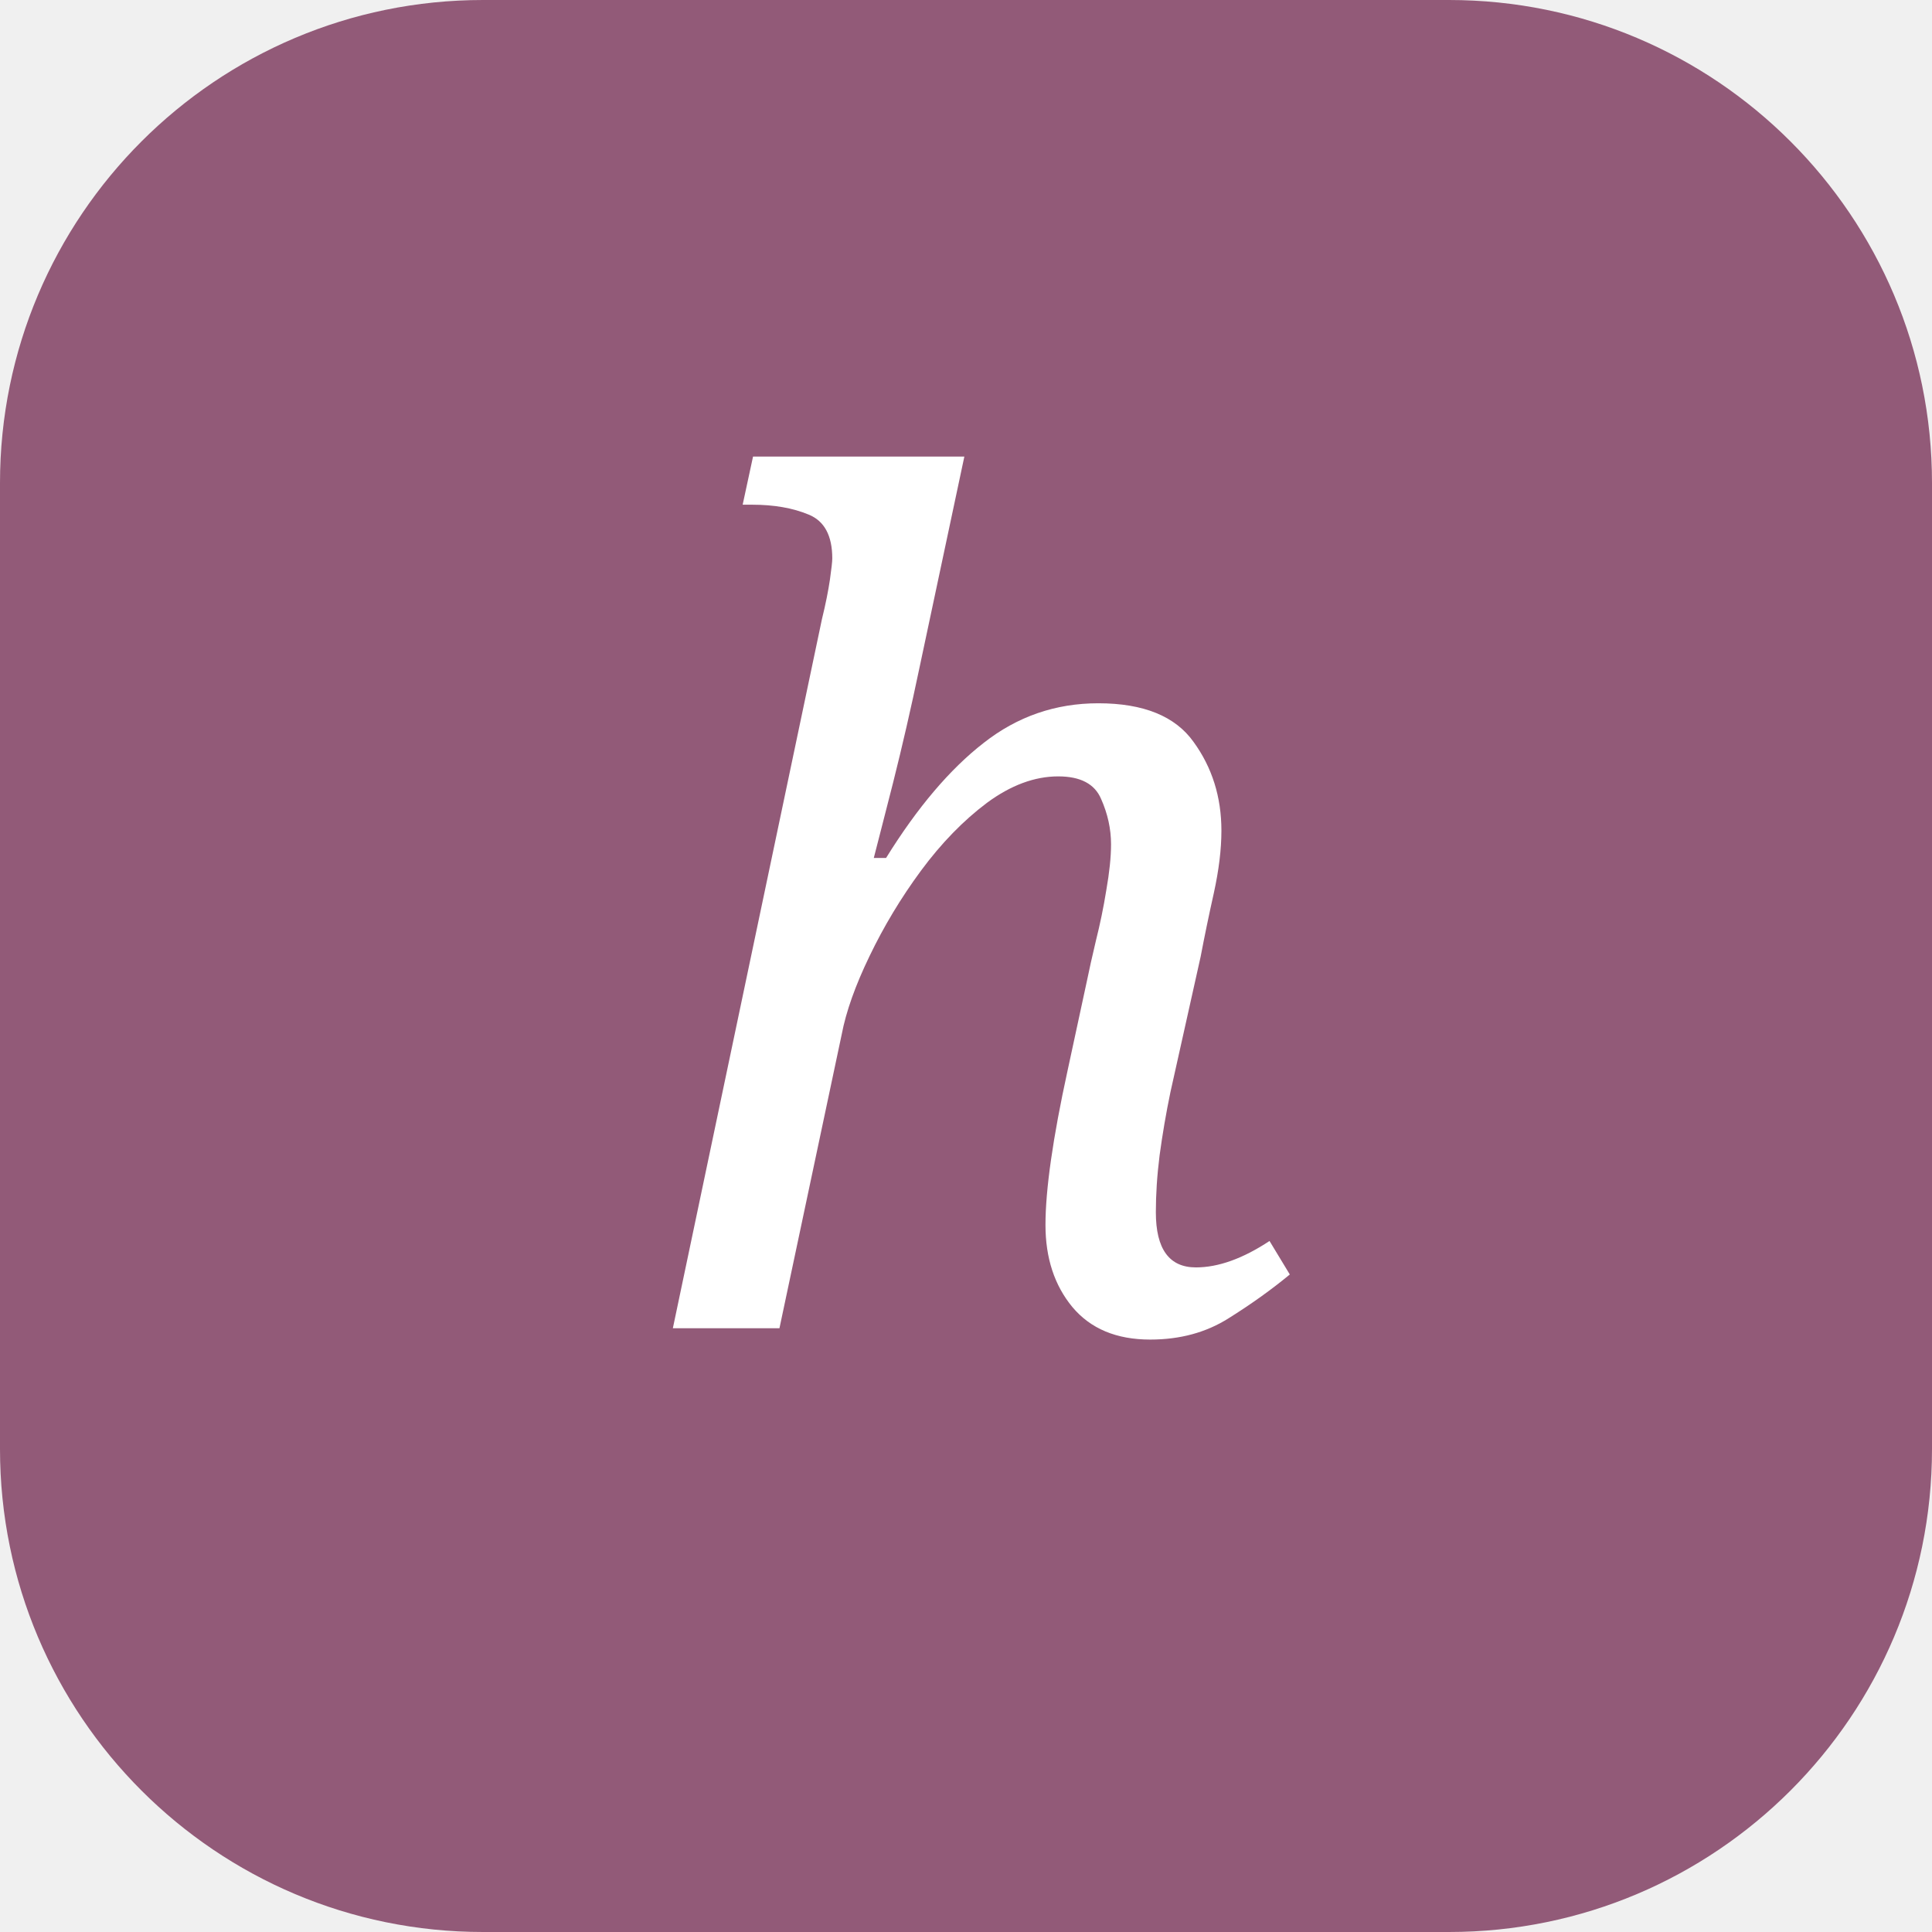
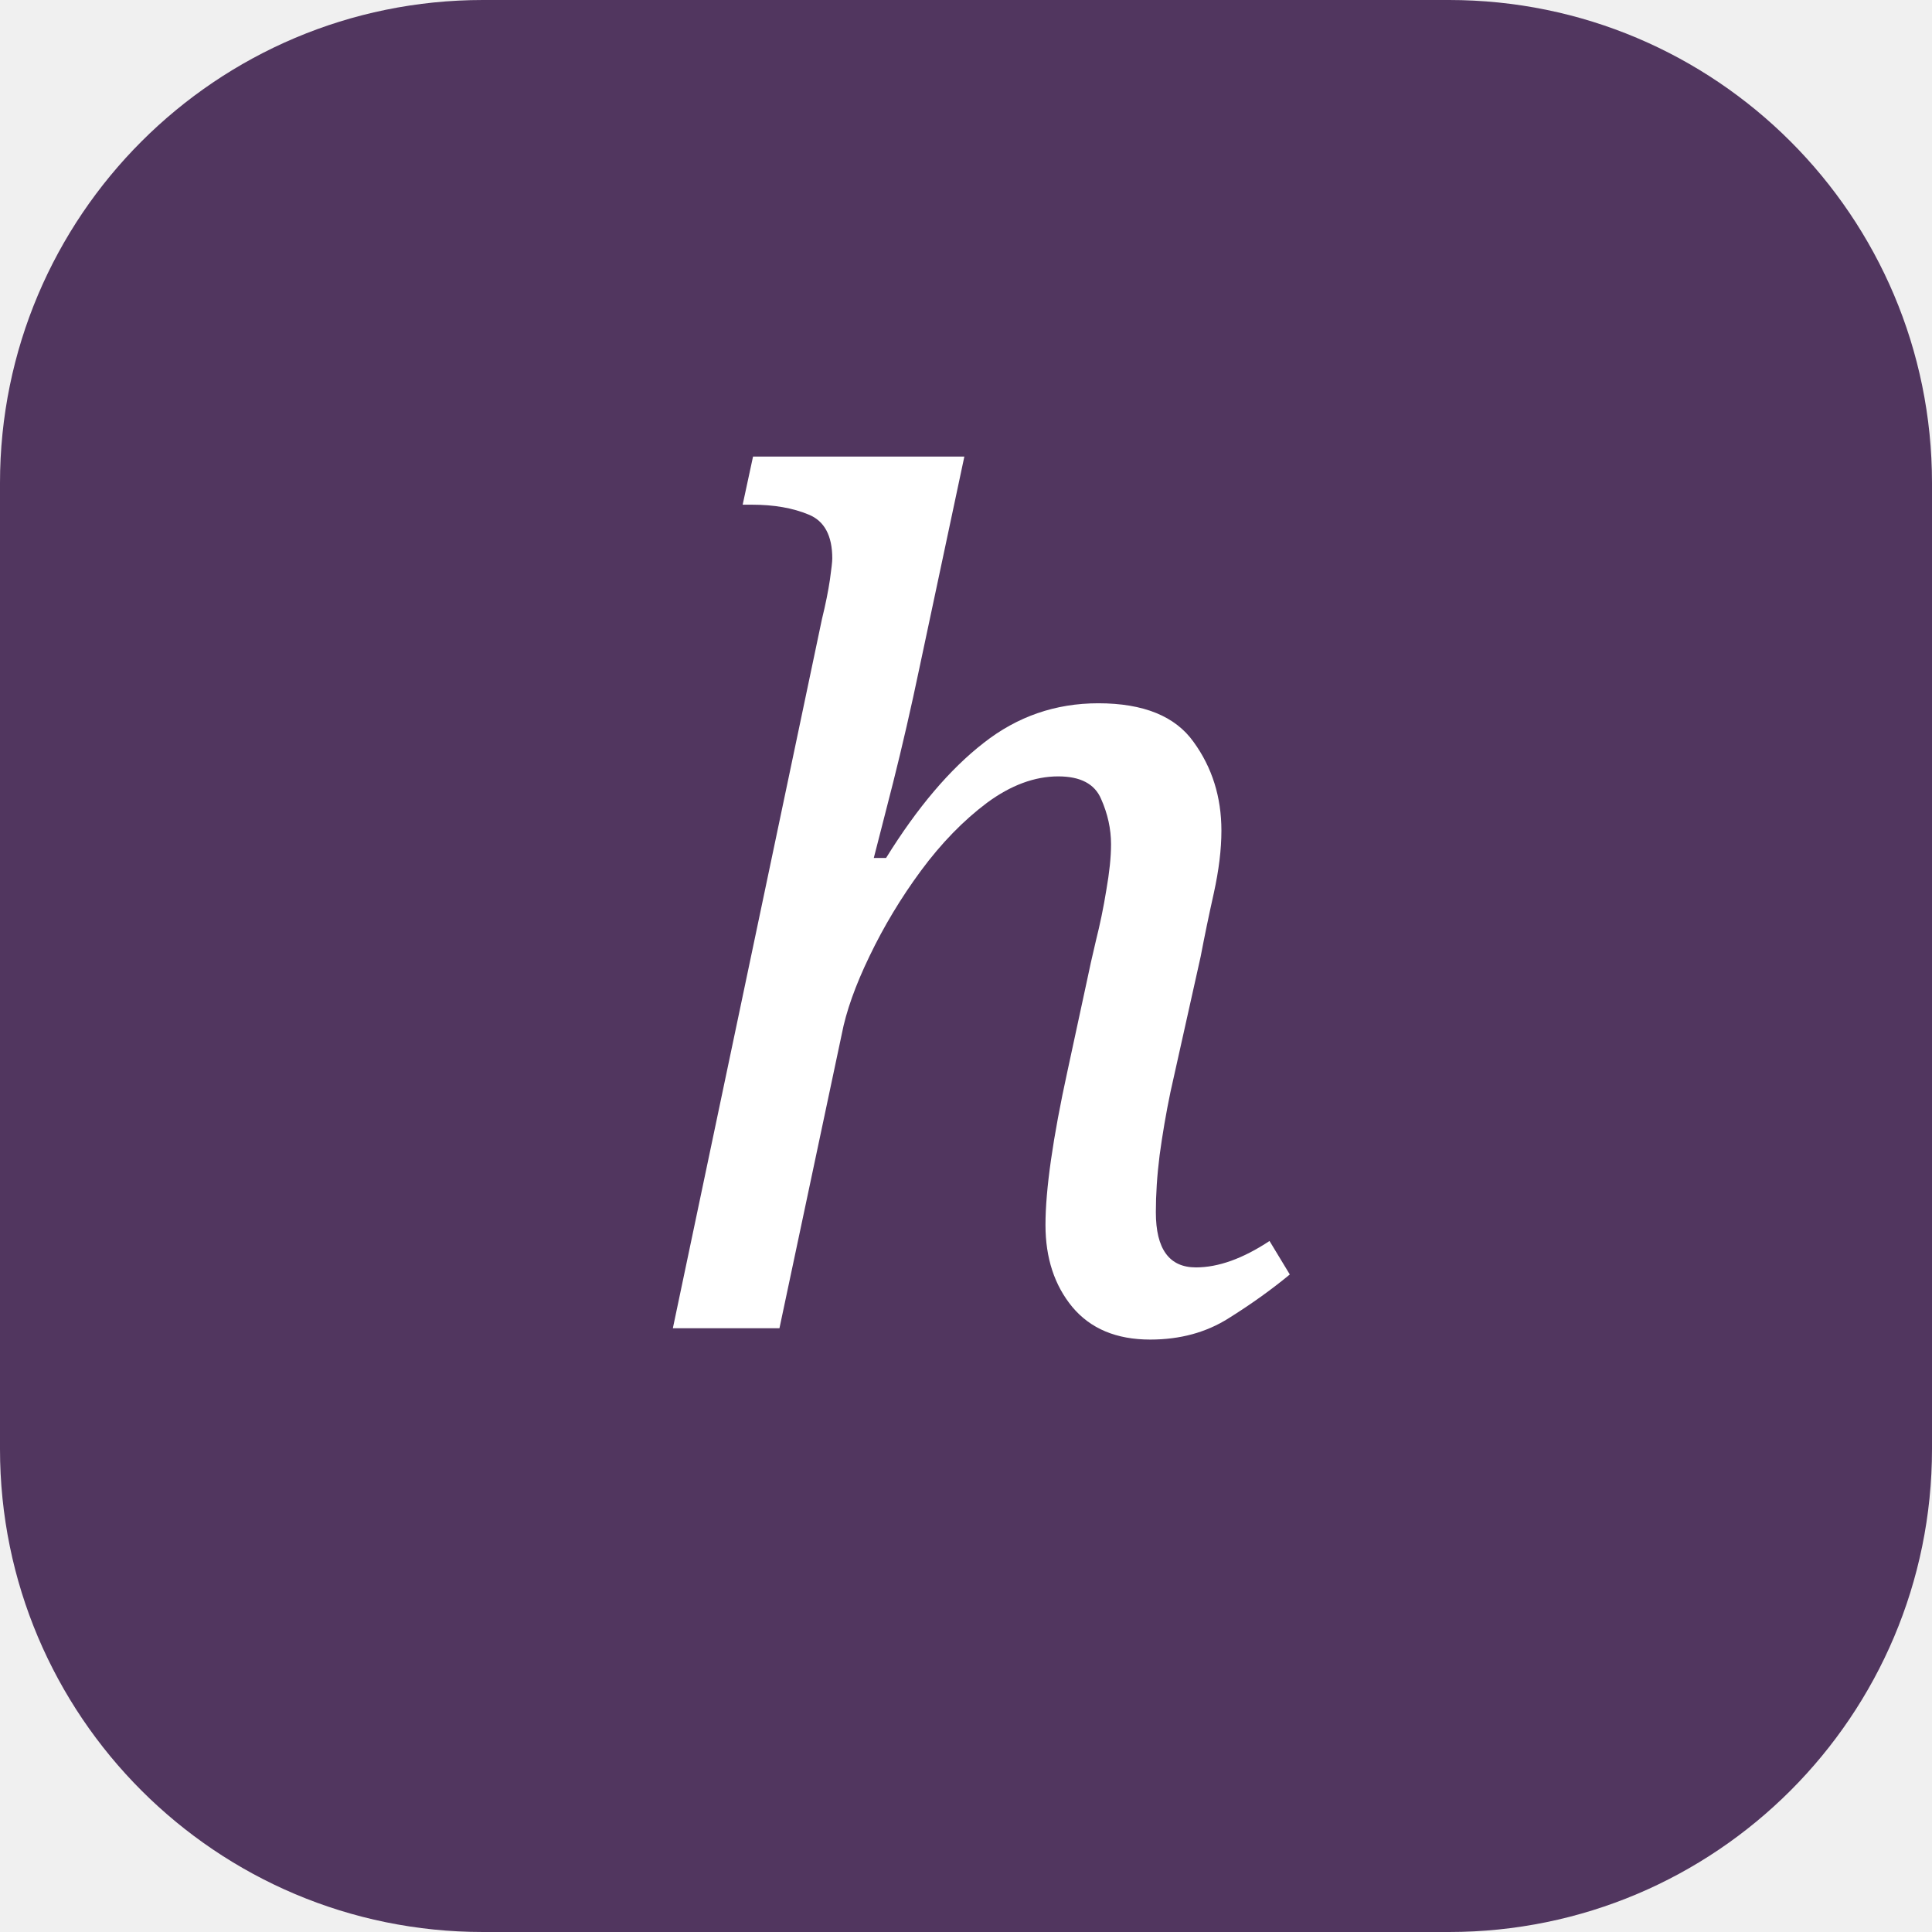
<svg xmlns="http://www.w3.org/2000/svg" viewBox="0 0 64 64">
-   <rect width="64" height="64" rx="16" fill="#925A78" />
+   <rect width="64" height="64" rx="16" fill="#51365F" />
  <text x="32" y="44" text-anchor="middle" font-family="Georgia,serif" font-size="38" font-style="italic" fill="#FFFFFF">h</text>
</svg>
